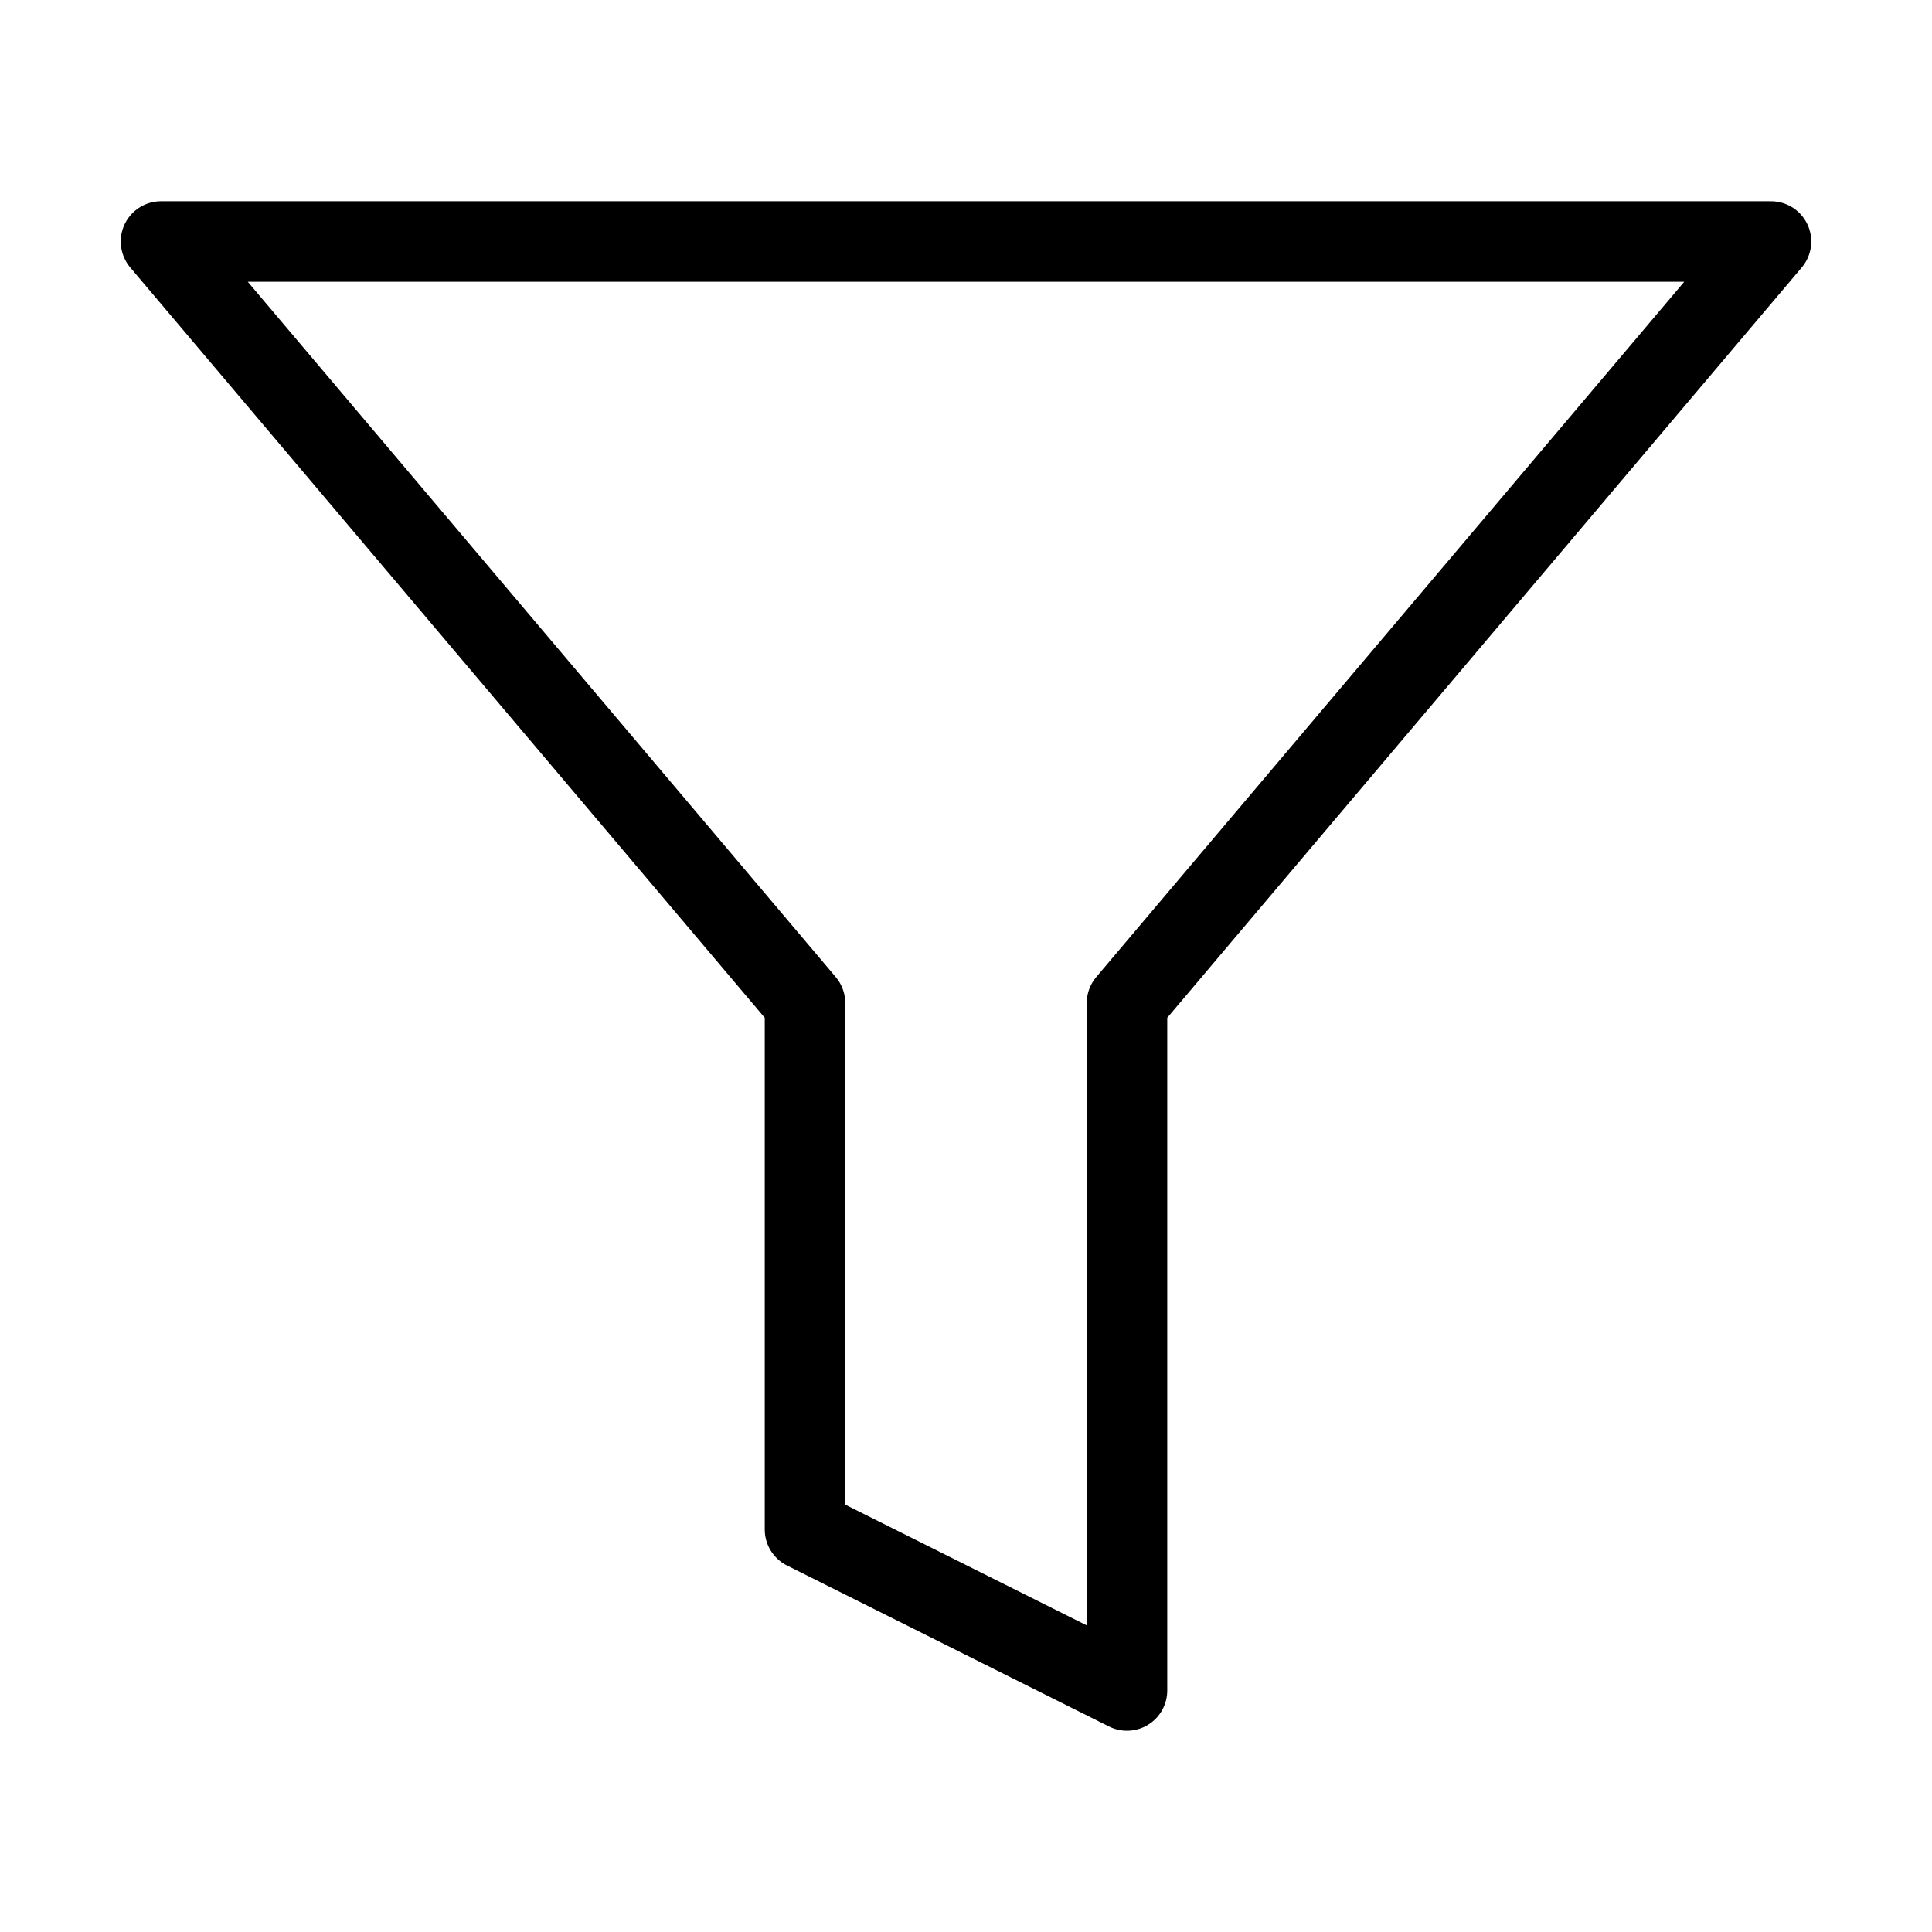
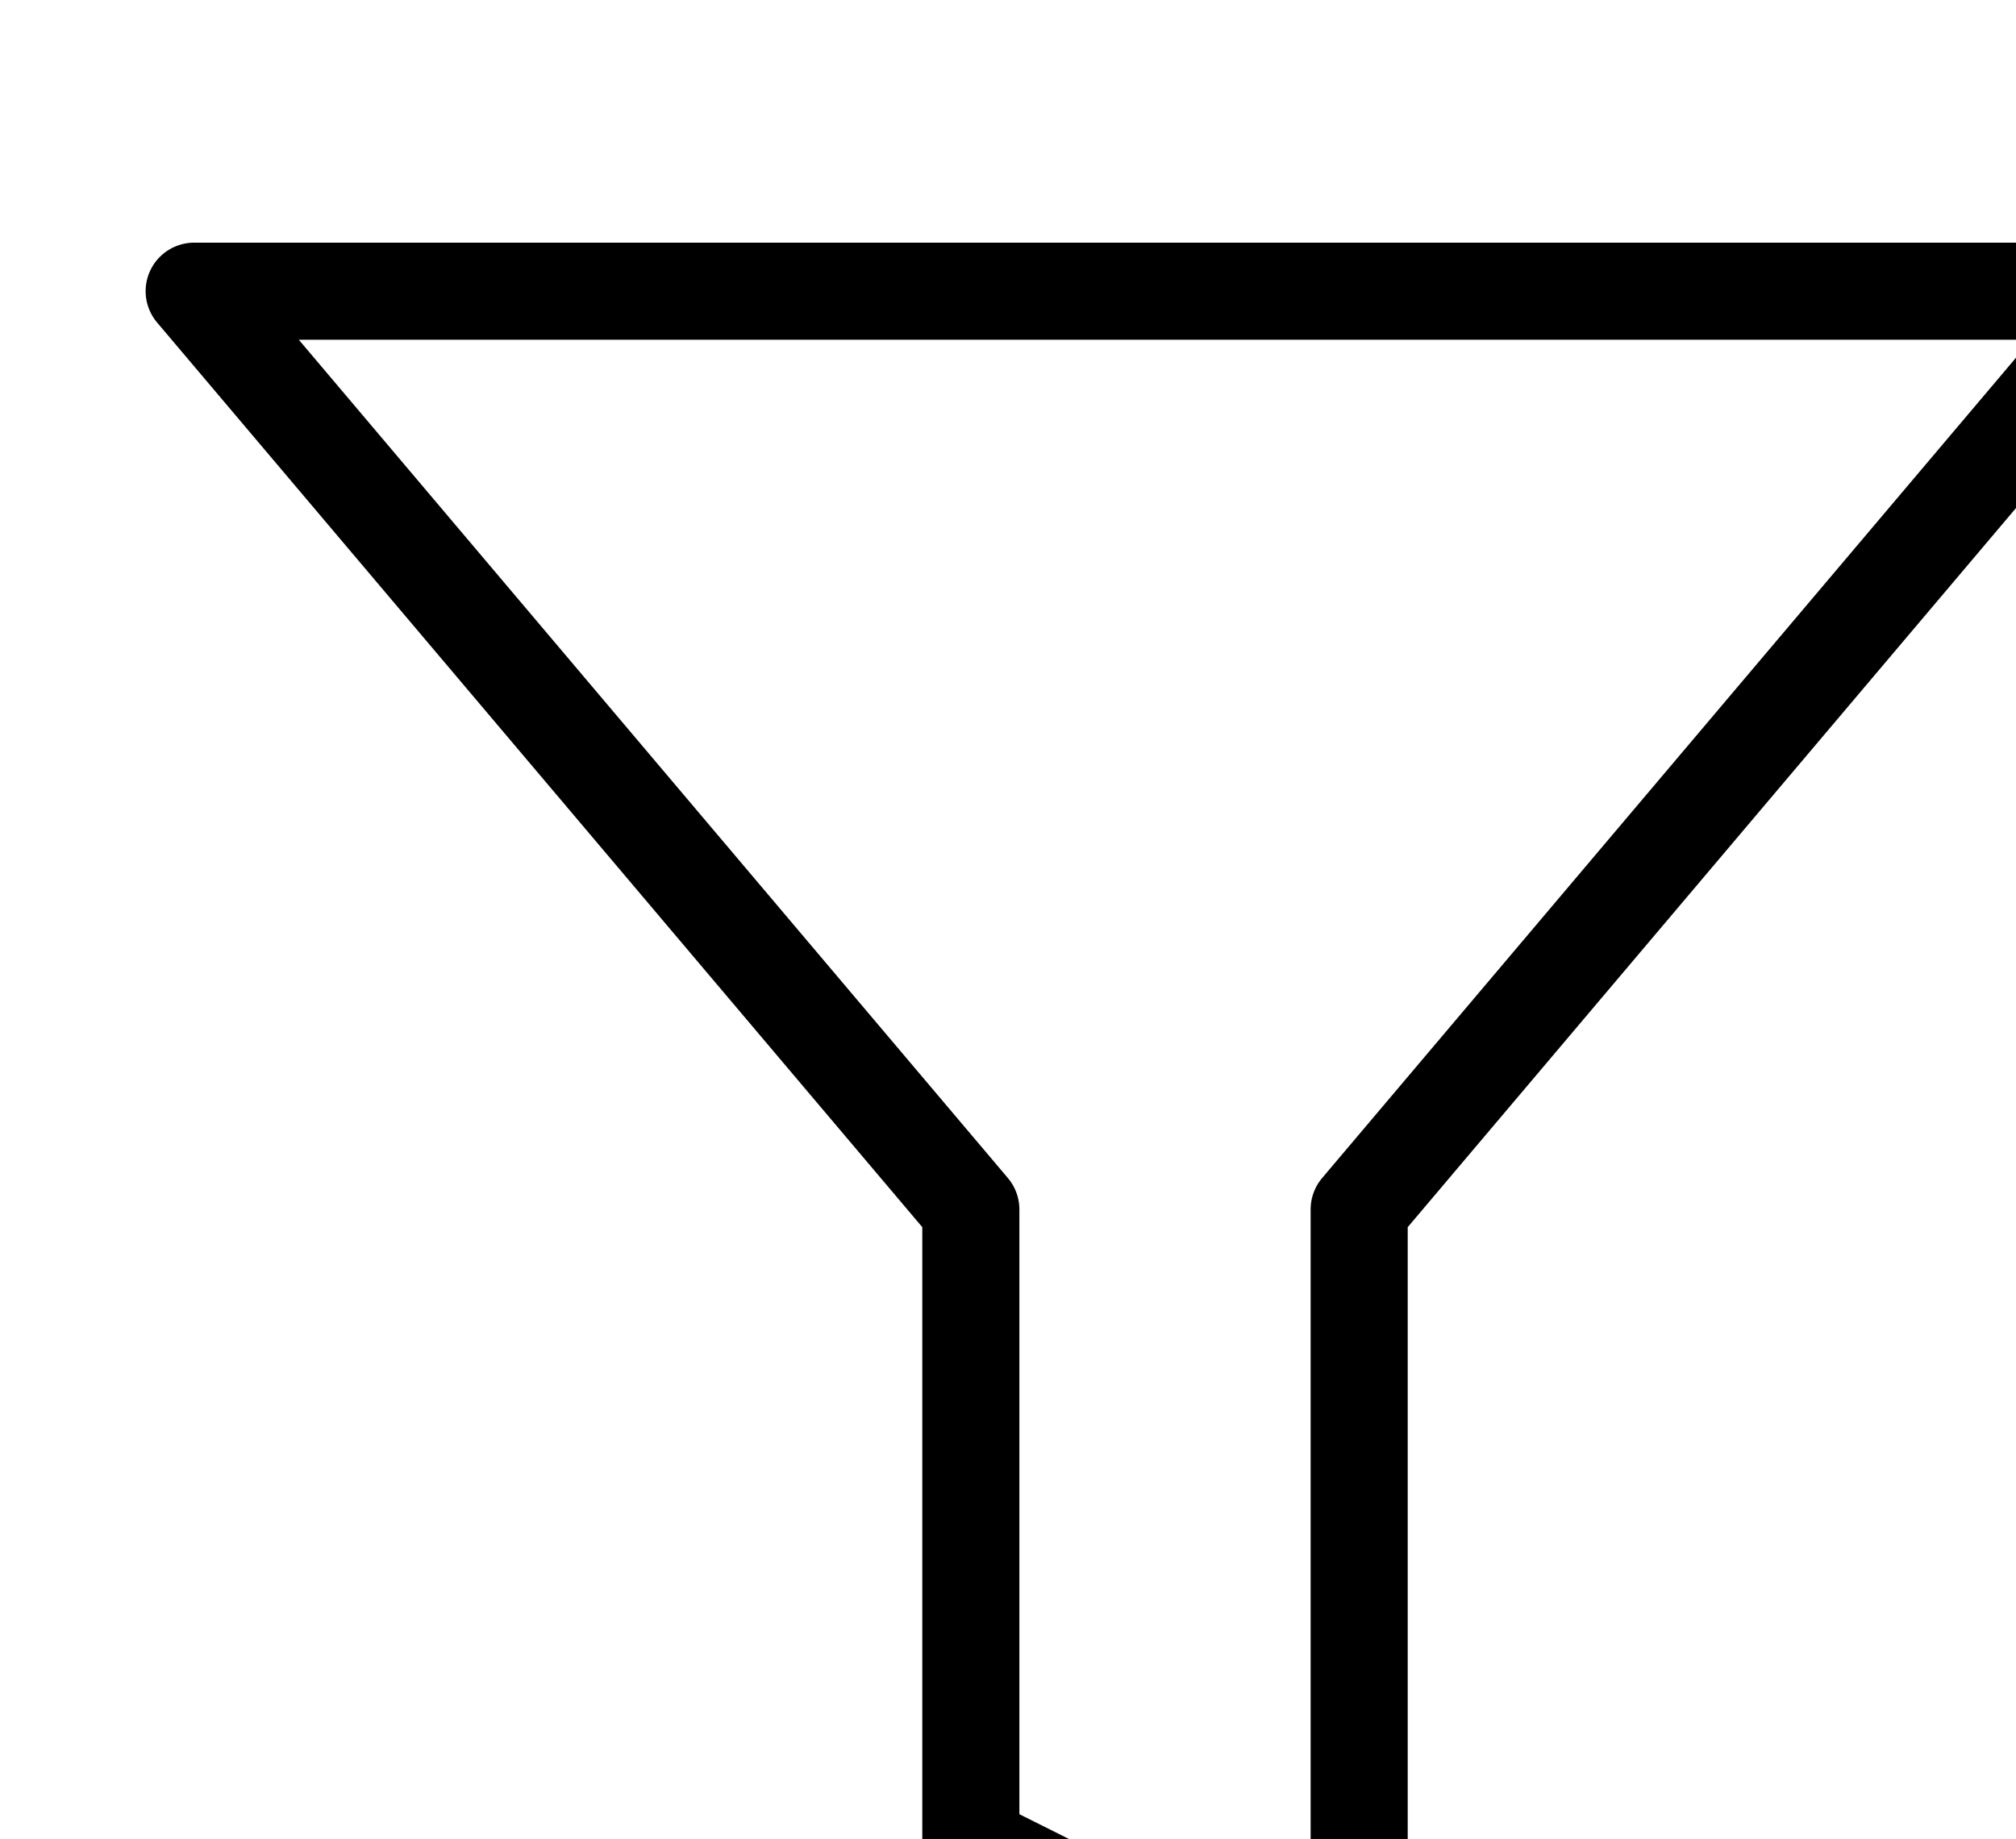
- <svg xmlns="http://www.w3.org/2000/svg" width="24" height="24" viewBox="0 0 24 24" fill="none" stroke="currentColor" stroke-linecap="round" stroke-linejoin="round" class="rx-icons rxicons-filter">
+ <svg xmlns="http://www.w3.org/2000/svg" fill="none" stroke="currentColor" stroke-linecap="round" stroke-linejoin="round" class="rx-icons rxicons-filter">
  <path d="M22 3H2l8 9.46V19l4 2v-8.54z" />
</svg>
